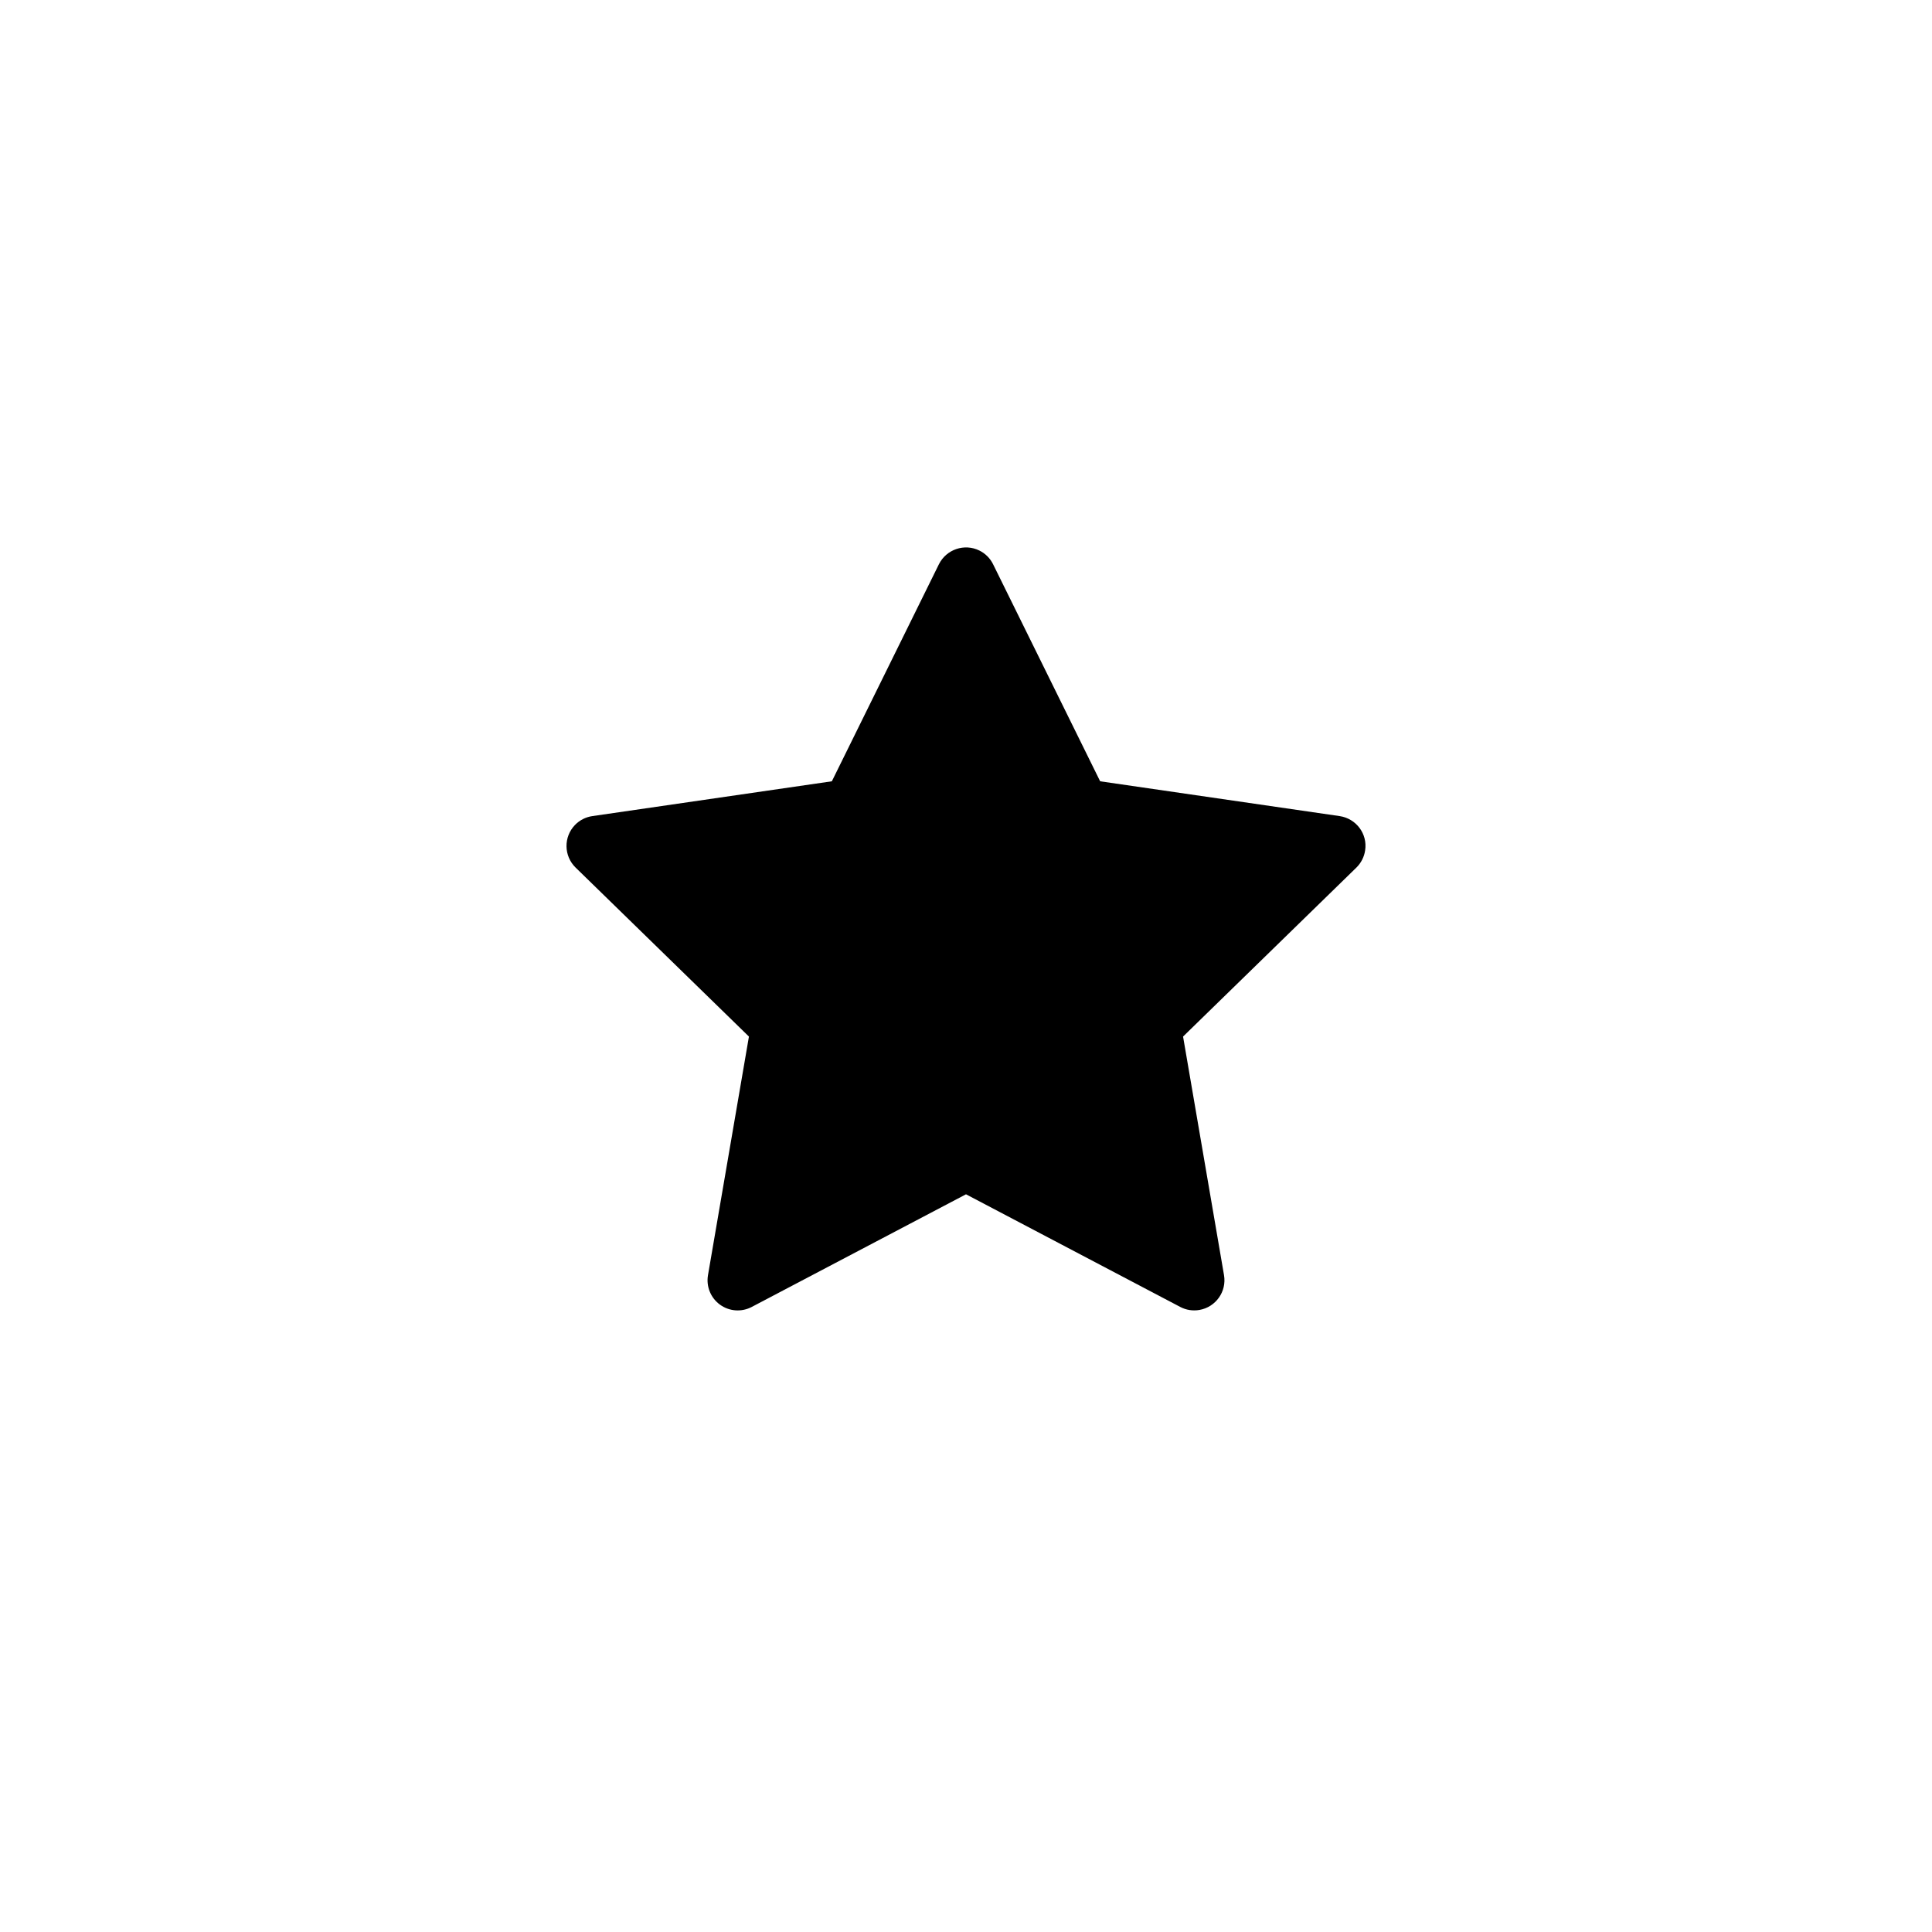
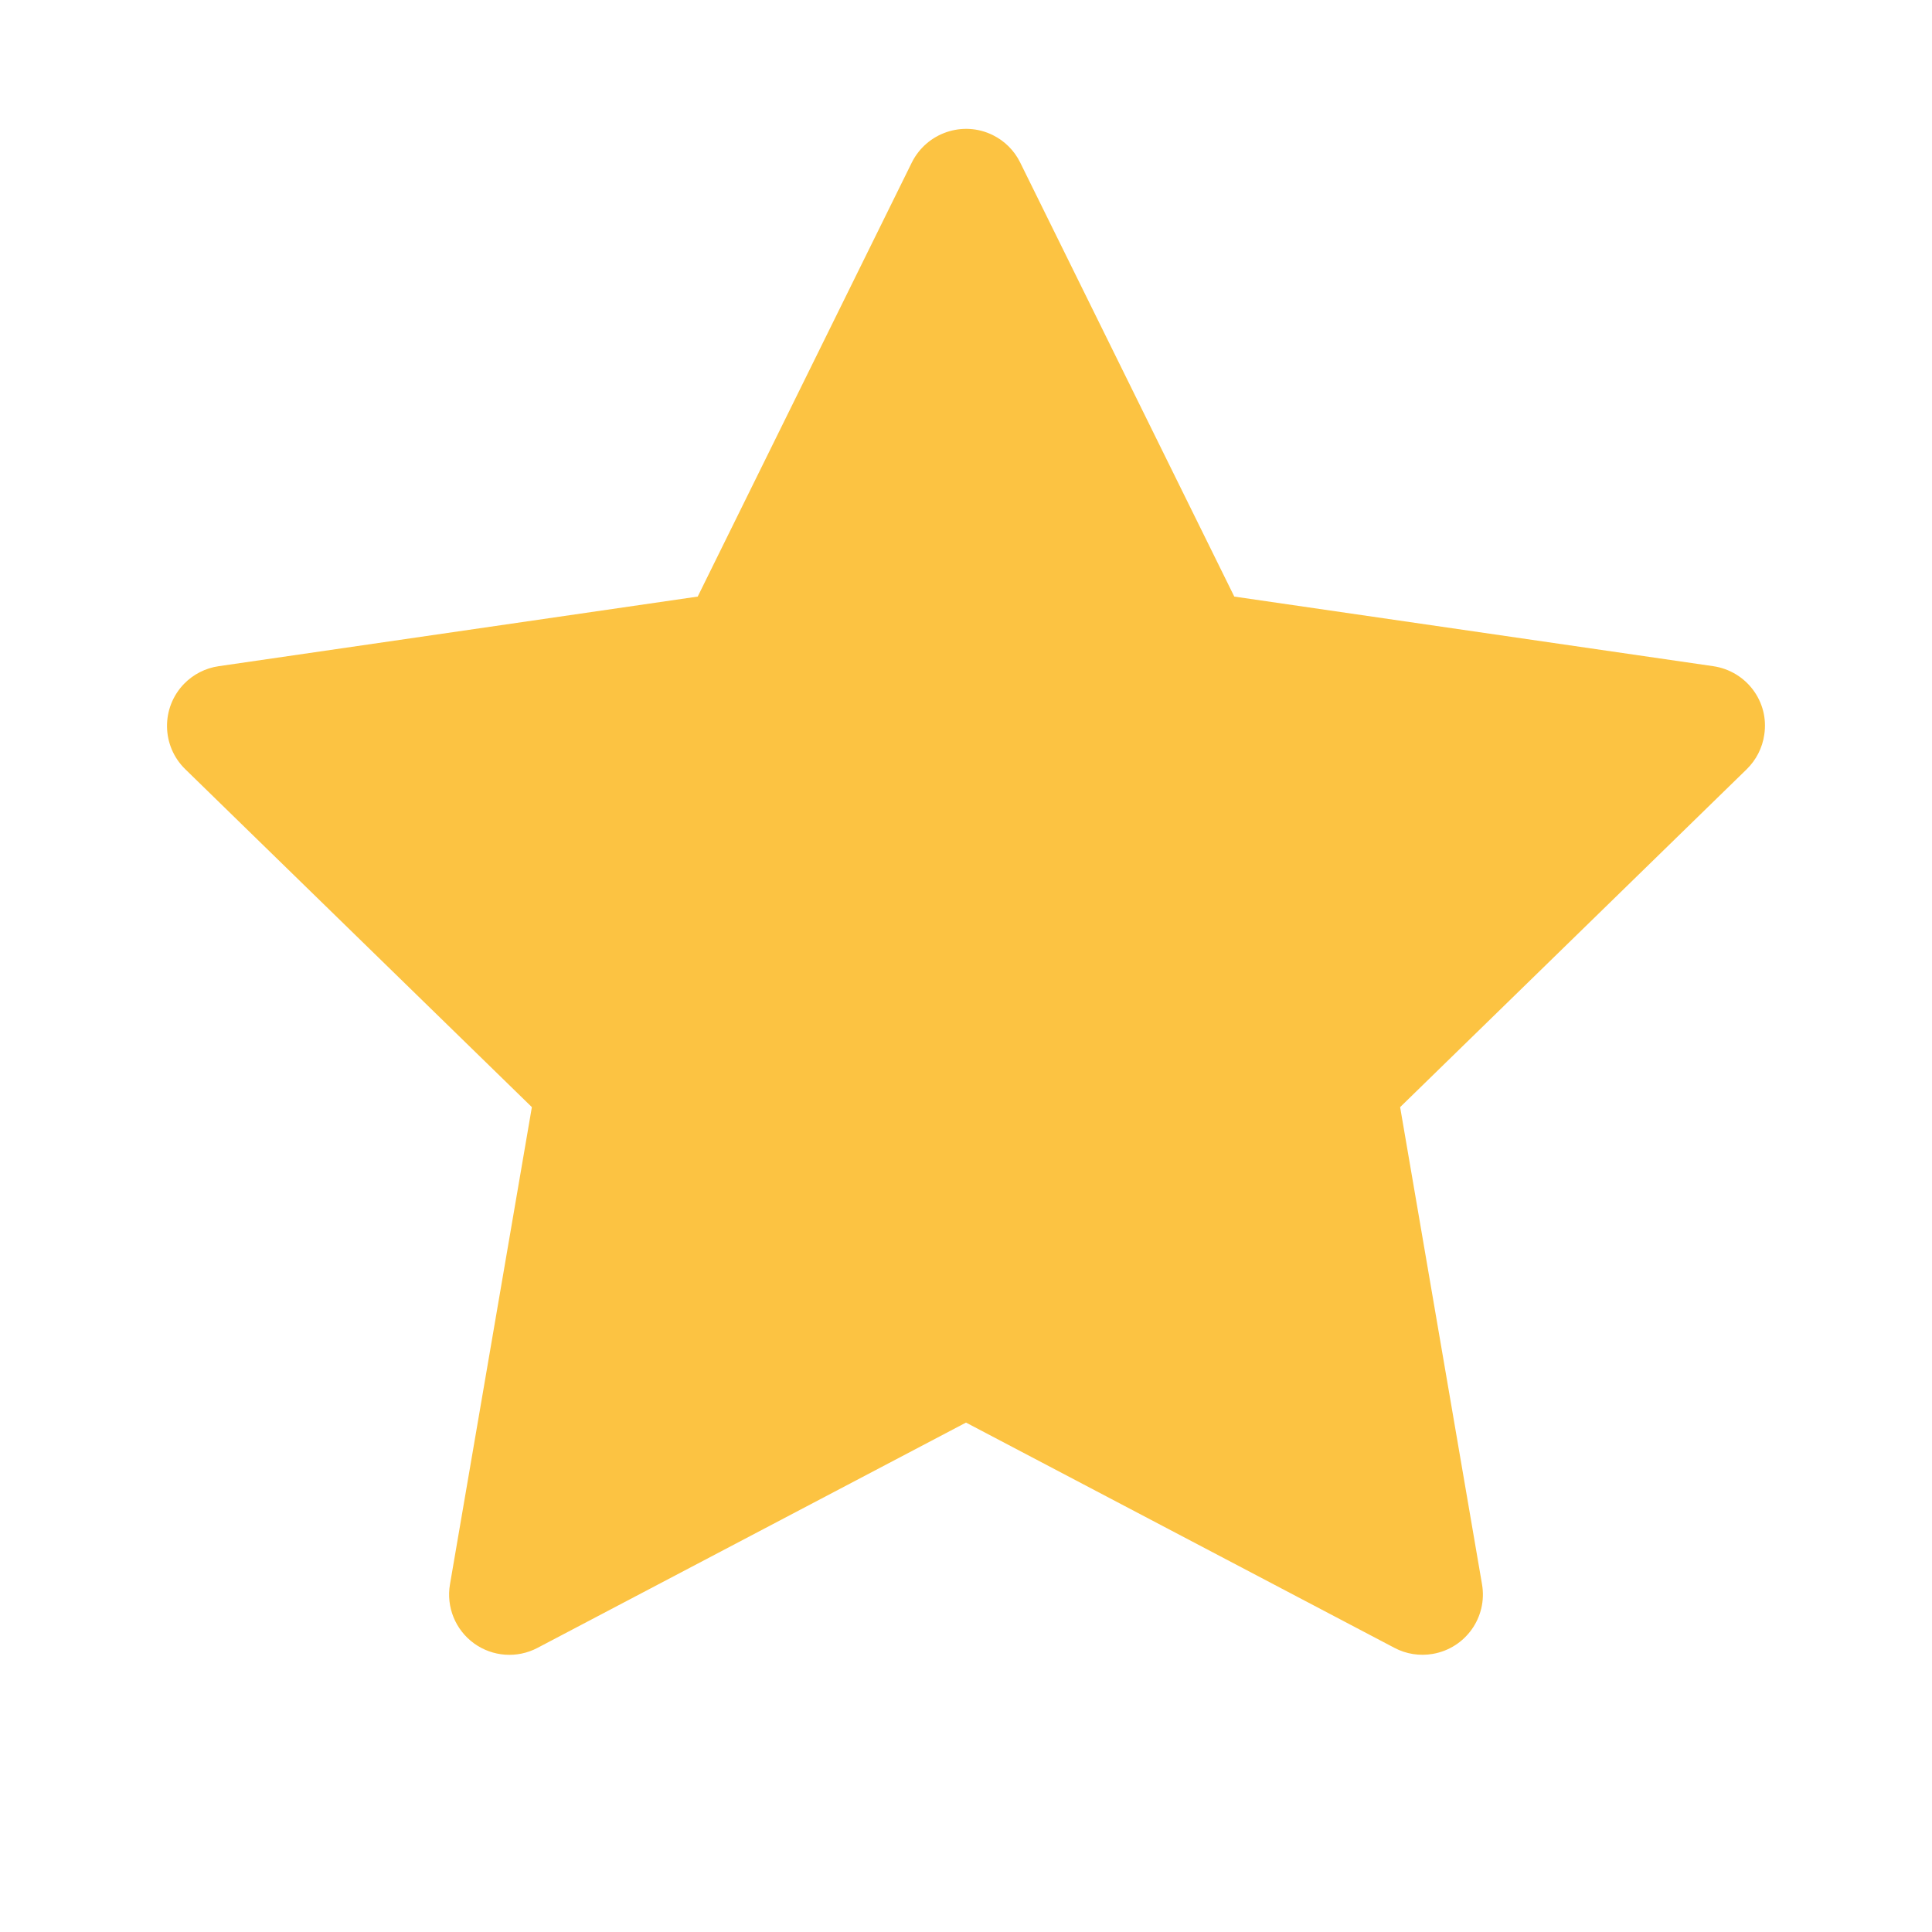
- <svg xmlns="http://www.w3.org/2000/svg" width="30" height="30" viewBox="0 0 512 512" style="color:currentColor" class="h-full w-full">
-   <rect width="512" height="512" x="0" y="0" rx="30" fill="transparent" stroke="transparent" stroke-width="0" stroke-opacity="100%" paint-order="stroke" />
-   <svg width="256px" height="256px" viewBox="0 0 1024 1024" fill="currentColor" x="128" y="128" role="img" style="display:inline-block;vertical-align:middle">
-     <g fill="currentColor">
-       <path fill="currentColor" d="m908.1 353.1l-253.9-36.9L540.7 86.1c-3.1-6.3-8.2-11.4-14.5-14.5c-15.8-7.8-35-1.3-42.9 14.5L369.8 316.2l-253.9 36.9c-7 1-13.4 4.3-18.3 9.3a32.05 32.05 0 0 0 .6 45.3l183.7 179.1l-43.4 252.9a31.95 31.95 0 0 0 46.4 33.7L512 754l227.1 119.4c6.2 3.3 13.4 4.4 20.3 3.2c17.4-3 29.1-19.5 26.1-36.9l-43.4-252.9l183.7-179.1c5-4.9 8.3-11.3 9.3-18.3c2.7-17.5-9.5-33.7-27-36.3z" />
-     </g>
-   </svg>
+ <svg xmlns="http://www.w3.org/2000/svg" width="12px" height="12px" viewBox="0 0 1024 1024" fill="" x="128" y="128" role="img" style="display:inline-block;vertical-align:middle">
+   <g fill="currentColor">
+     <path fill=" #fcc342" d="m908.1 353.1l-253.9-36.9L540.7 86.1c-3.1-6.3-8.2-11.4-14.5-14.5c-15.8-7.8-35-1.3-42.9 14.5L369.8 316.2l-253.9 36.9c-7 1-13.4 4.3-18.3 9.3a32.05 32.05 0 0 0 .6 45.3l183.7 179.1l-43.4 252.9a31.95 31.95 0 0 0 46.4 33.7L512 754l227.1 119.4c6.2 3.3 13.4 4.4 20.3 3.2c17.4-3 29.1-19.5 26.1-36.9l-43.4-252.9l183.7-179.1c5-4.9 8.3-11.3 9.3-18.3c2.7-17.5-9.5-33.7-27-36.3z" />
+   </g>
</svg>
